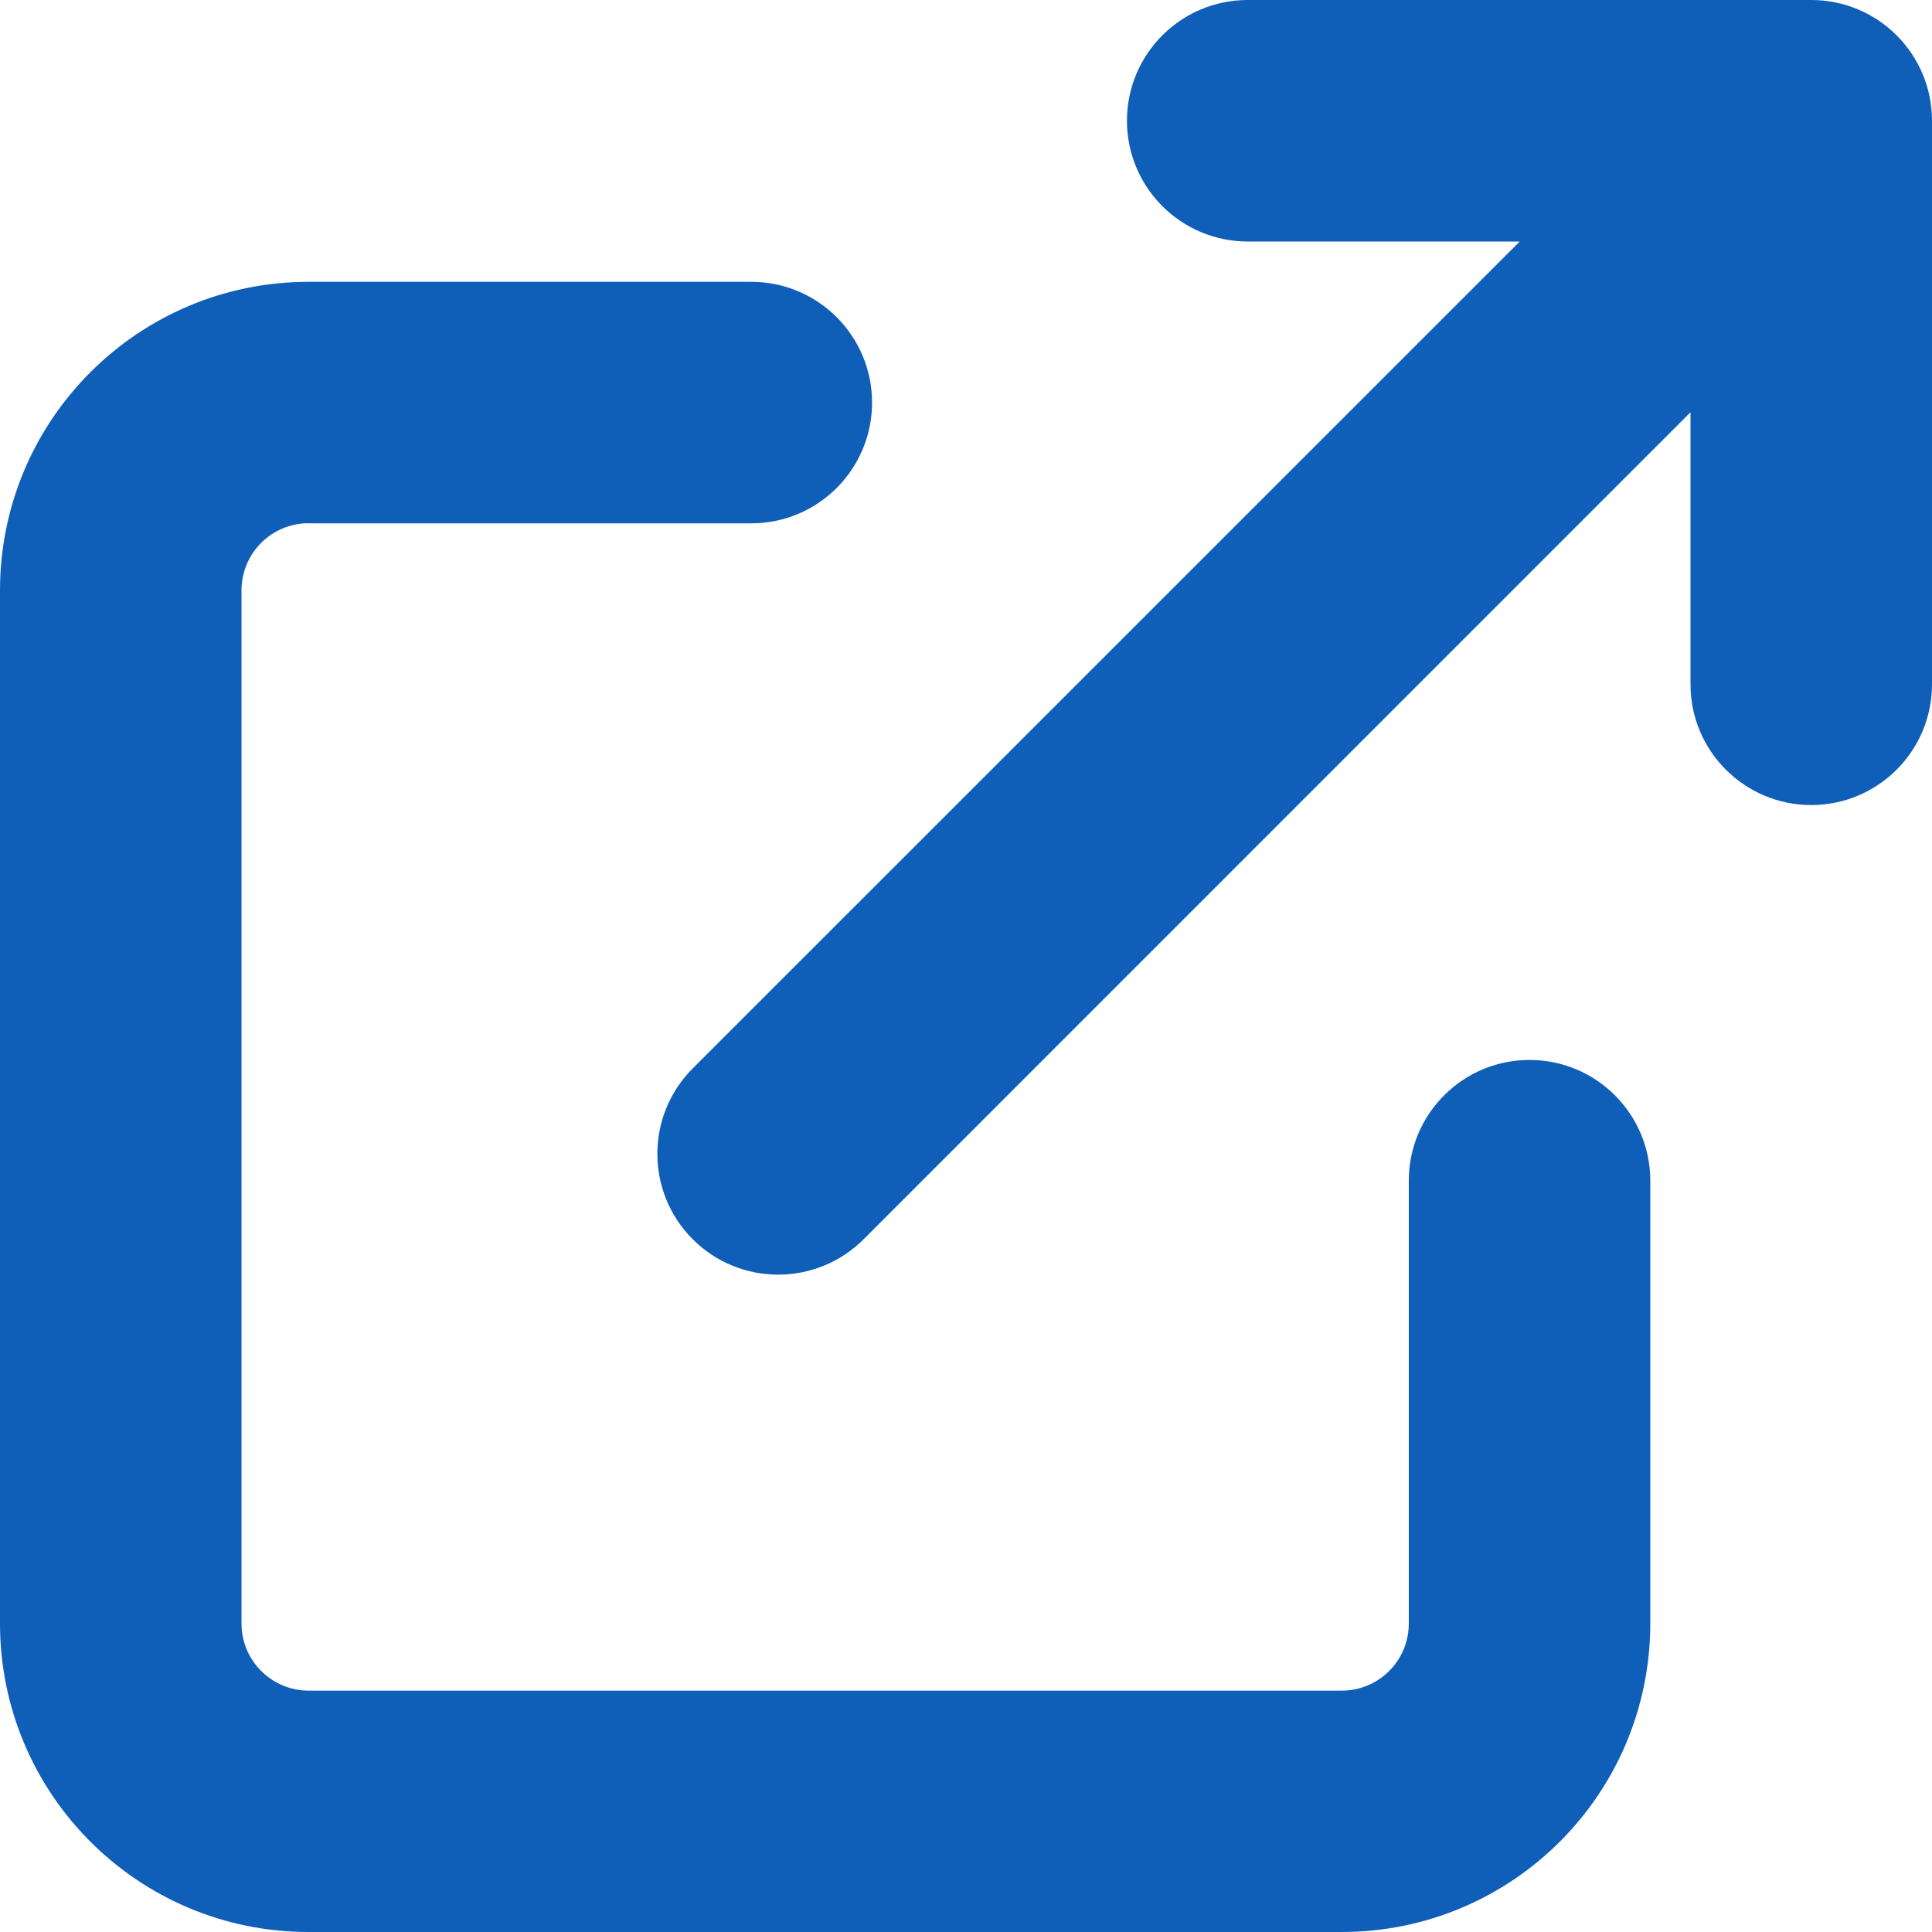
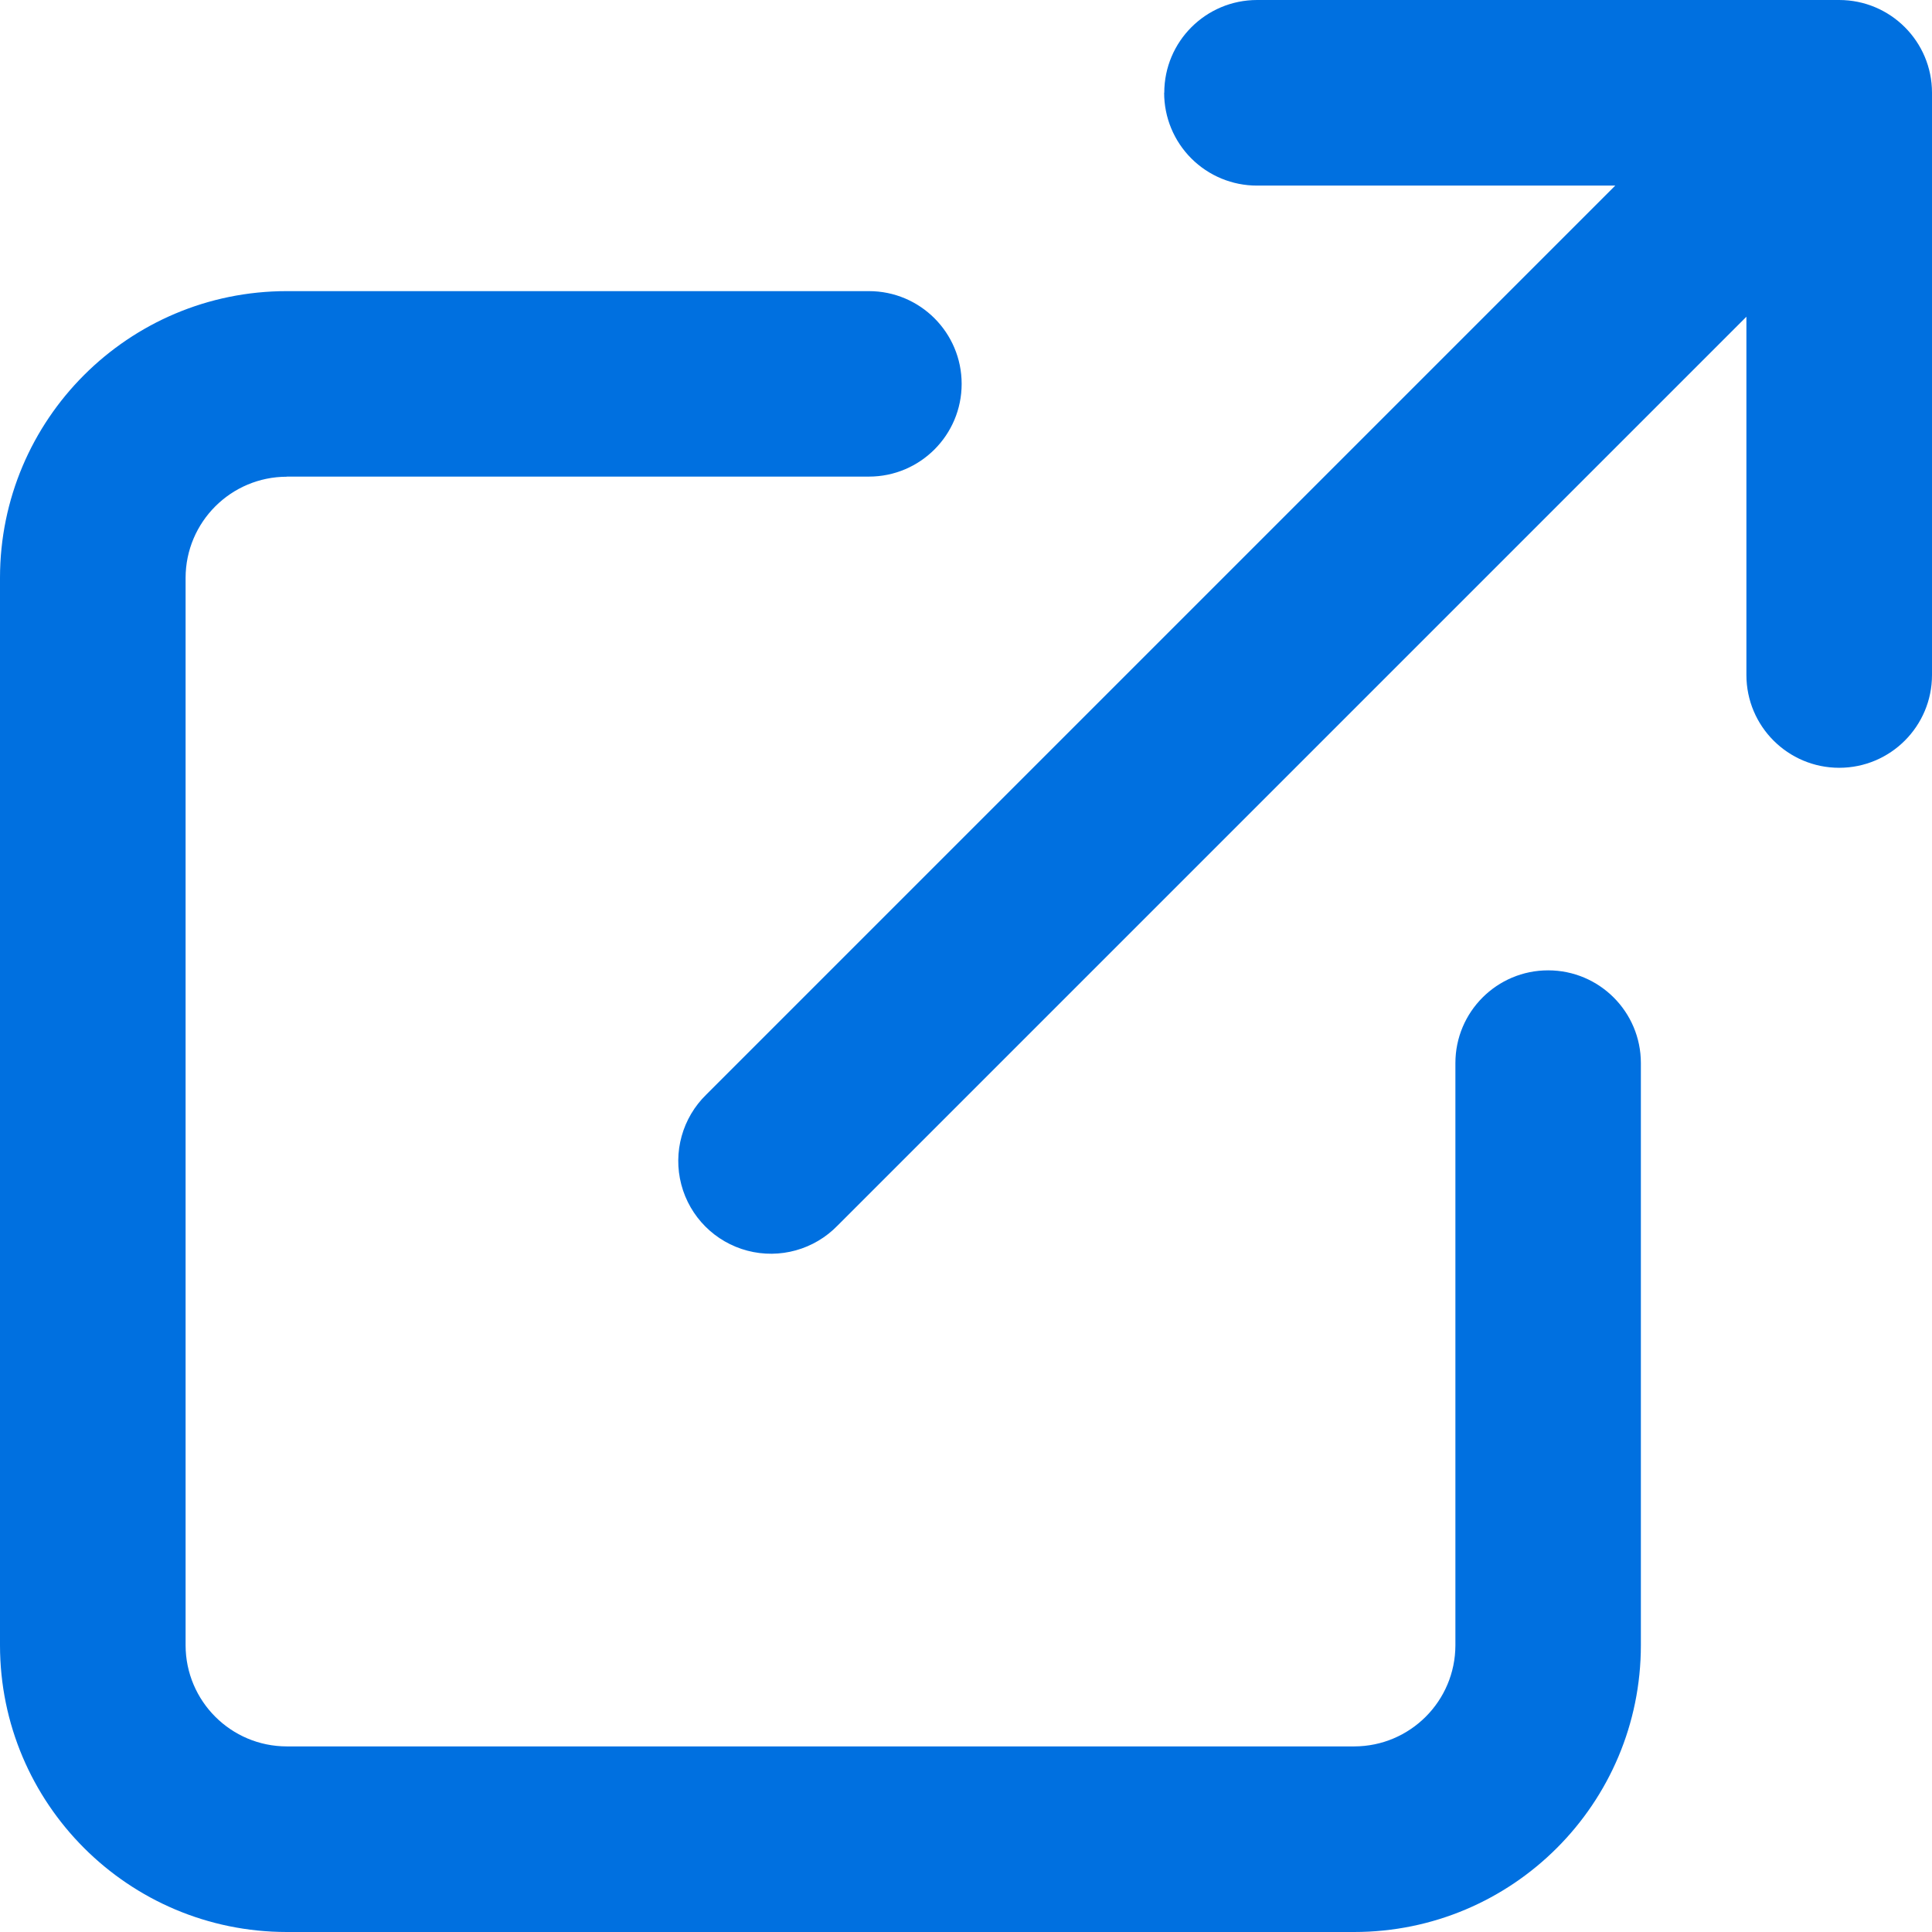
<svg xmlns="http://www.w3.org/2000/svg" width="16" height="16" fill="none" viewBox="0 0 16 16">
-   <path fill-rule="evenodd" clip-rule="evenodd" d="M10.333 2a1 1 0 010-2H15a1 1 0 011 1v4.667a1 1 0 11-2 0V3.414l-6.848 6.849a1 1 0 01-1.415-1.415L12.586 2h-2.253zM2.556 4.333A.556.556 0 002 4.89v8.555a.556.556 0 00.556.556h8.555a.555.555 0 00.556-.556V9.778a1 1 0 112 0v3.666A2.556 2.556 0 0111.11 16H2.556A2.555 2.555 0 010 13.444V4.89a2.556 2.556 0 012.556-2.556h3.666a1 1 0 110 2H2.556z" fill="#0F5EB8" />
+   <path fill-rule="evenodd" clip-rule="evenodd" d="M9.642.768c0-.424.344-.768.769-.768h4.82c.425 0 .769.344.769.768V5.59a.768.768 0 01-1.537 0V2.623L6.936 10.15A.768.768 0 115.85 9.064l7.527-7.527H10.41a.768.768 0 01-.769-.769zm-7.267 3.18a.839.839 0 00-.838.838v8.839a.839.839 0 00.838.838h8.84a.839.839 0 00.838-.838V8.804a.768.768 0 111.536 0v4.82A2.375 2.375 0 0111.214 16H2.375A2.376 2.376 0 010 13.625v-8.84a2.375 2.375 0 012.375-2.374h4.821a.768.768 0 110 1.536h-4.82z" fill="#0070E0" />
</svg>
